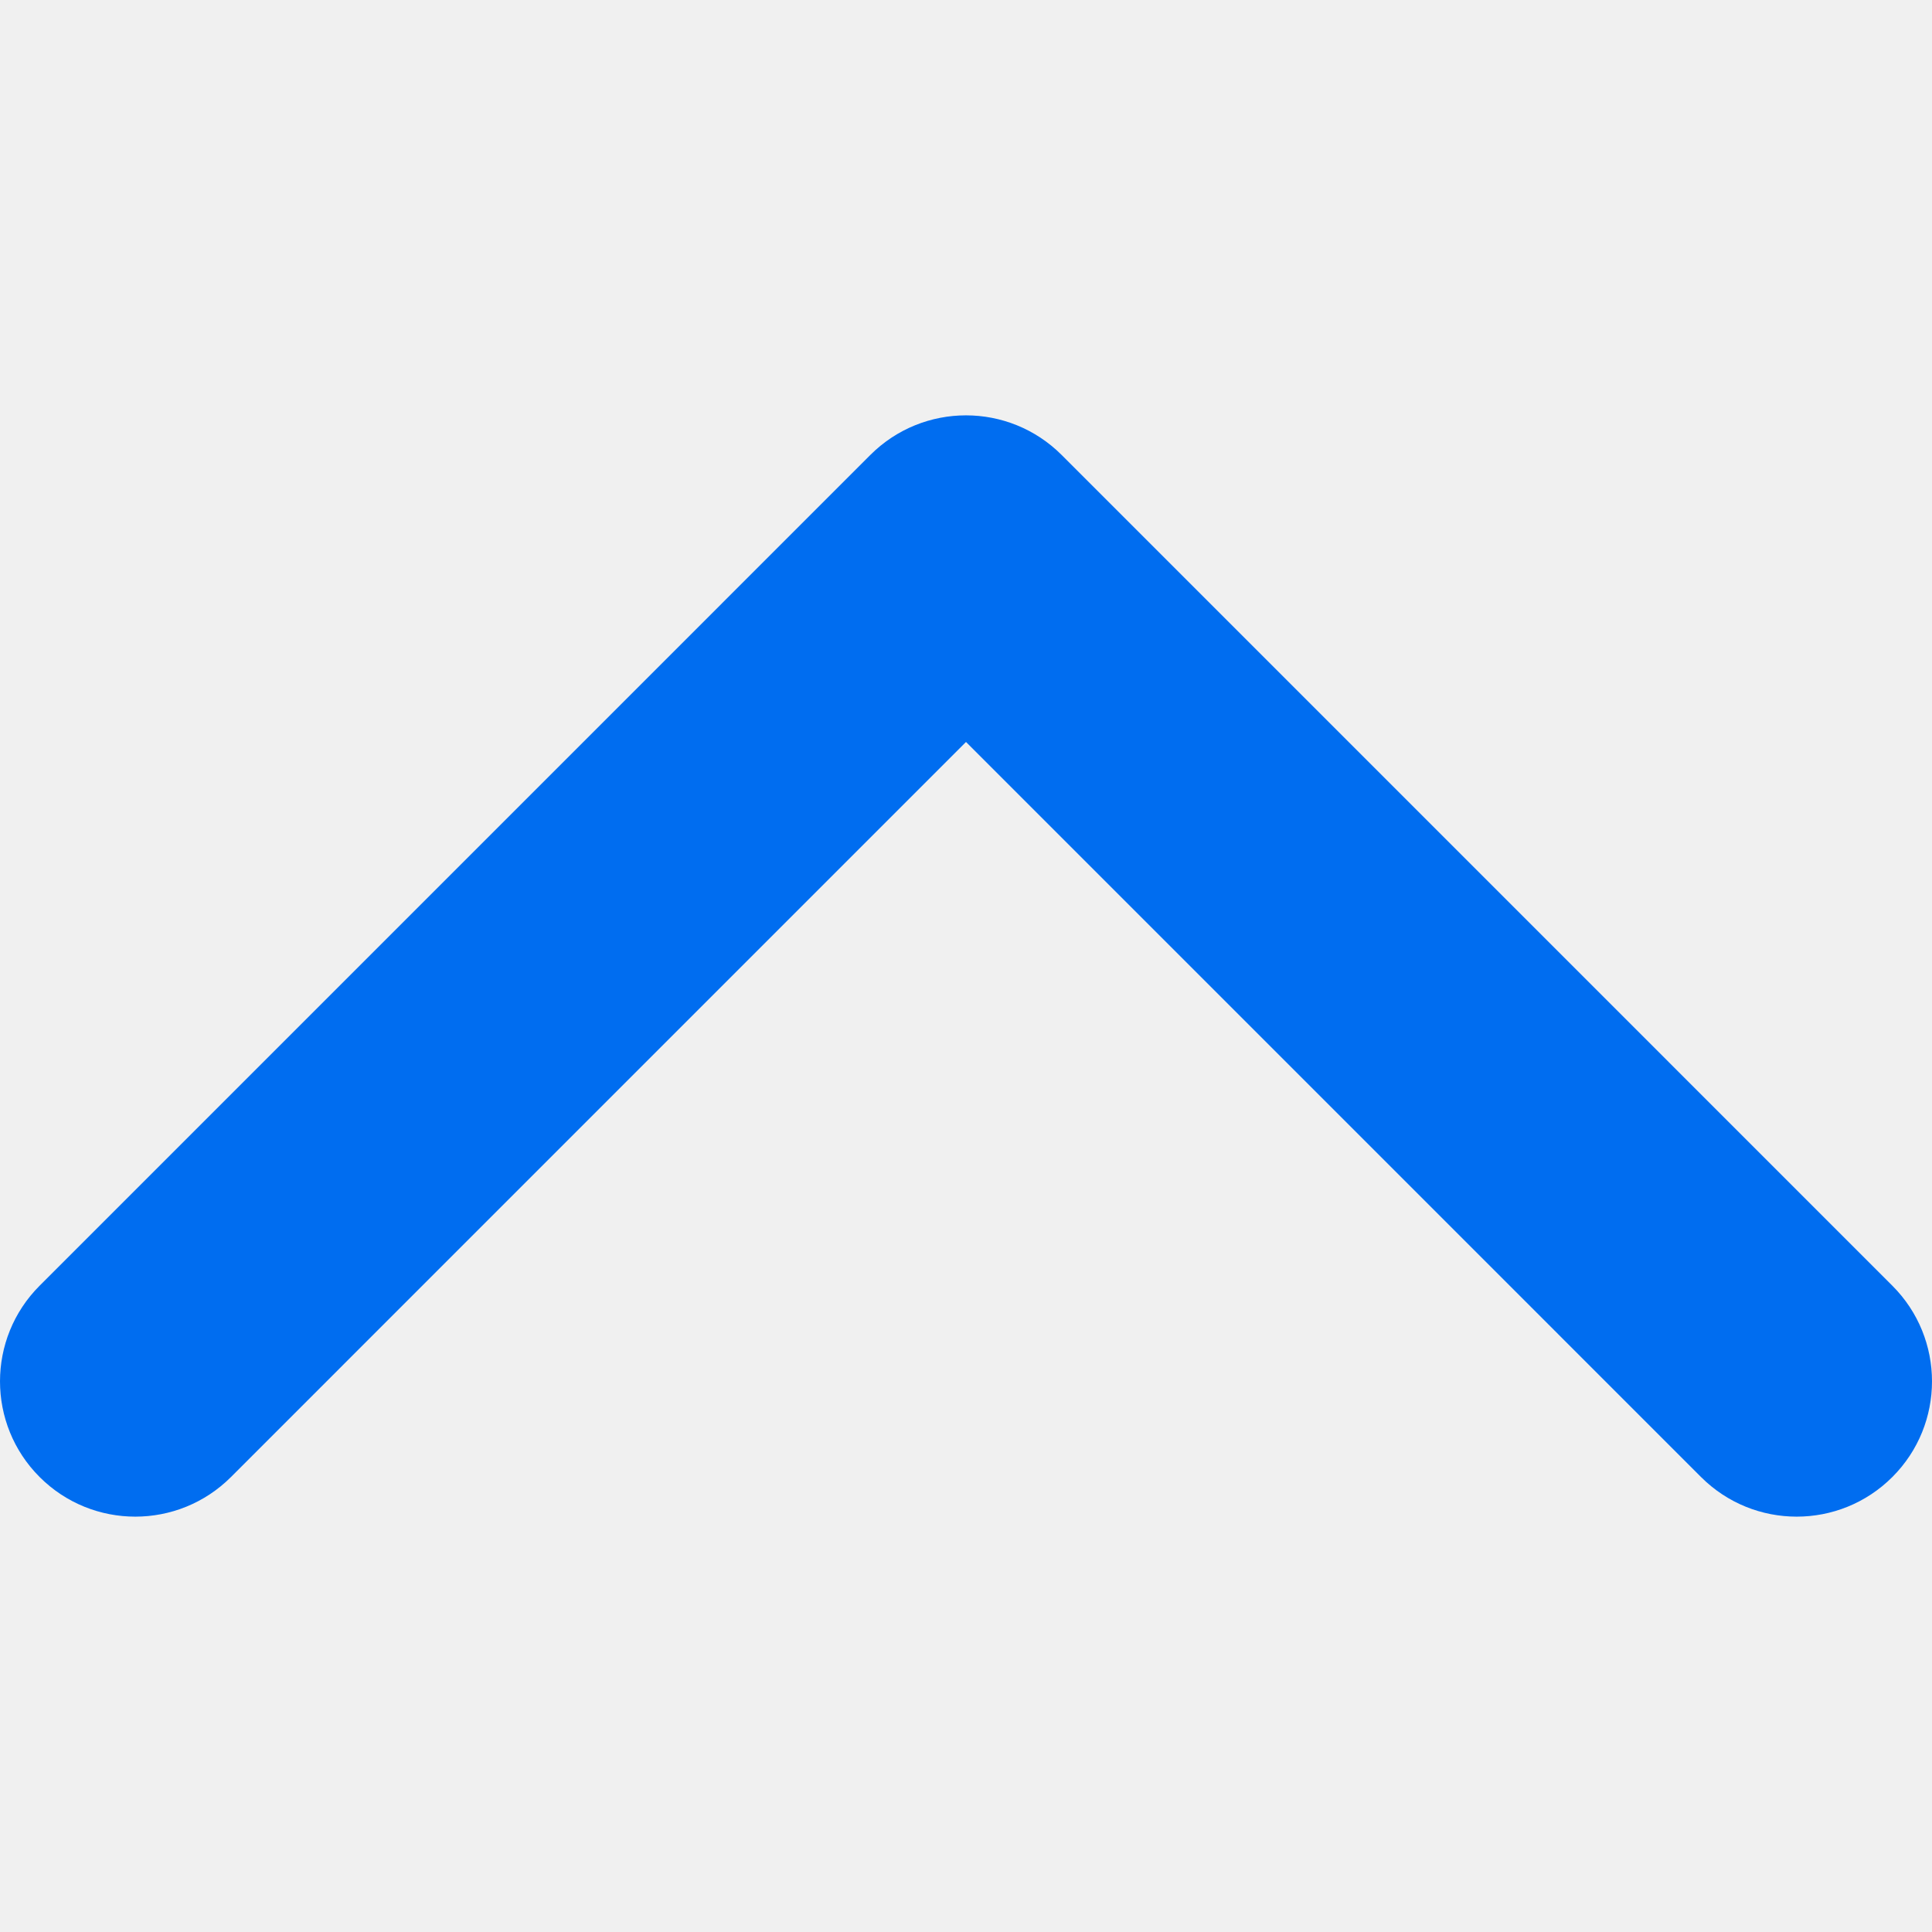
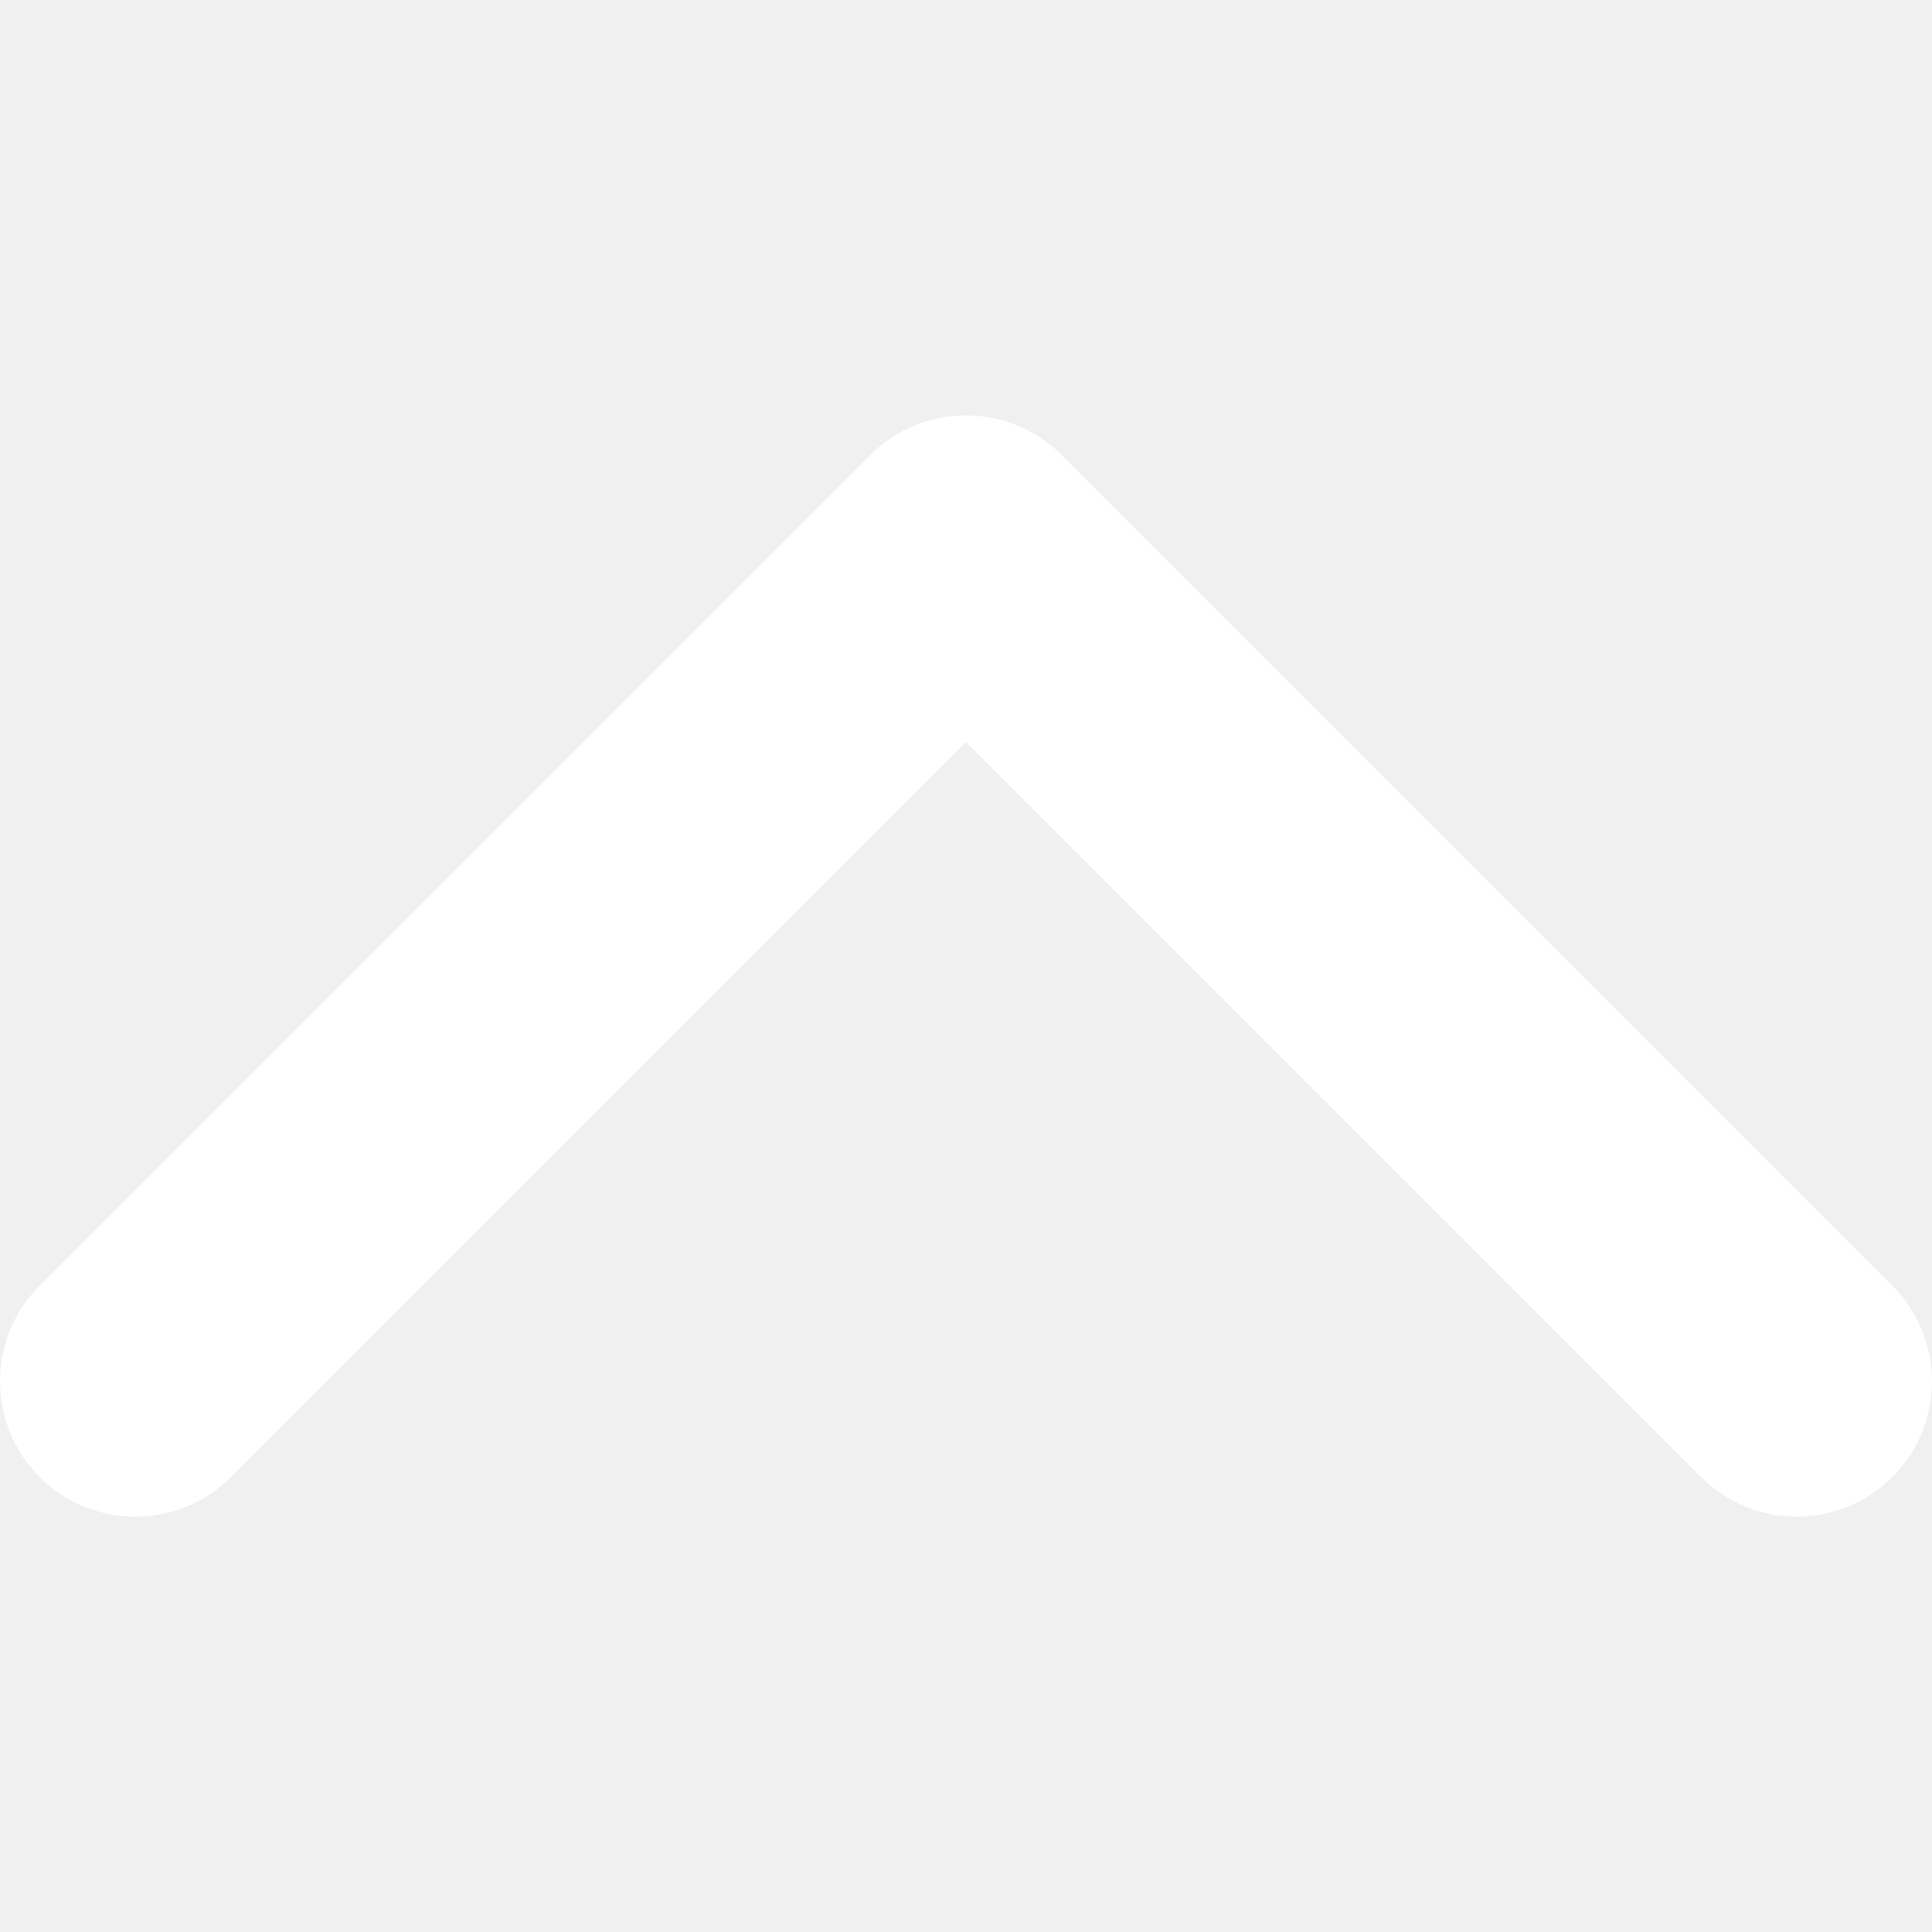
<svg xmlns="http://www.w3.org/2000/svg" version="1.1" x="0px" y="0px" width="100%" height="100%" viewBox="0 0 451.847 451.846" style="enable-background:new 0 0 451.847 451.846;" xml:space="preserve">
  <g>
-     <path d="M248.292,106.406l194.281,194.29c12.365,12.359,12.365,32.391,0,44.744c-12.354,12.354-32.391,12.354-44.744,0   L225.923,173.529L54.018,345.44c-12.36,12.354-32.395,12.354-44.748,0c-12.359-12.354-12.359-32.391,0-44.75L203.554,106.4   c6.18-6.174,14.271-9.259,22.369-9.259C234.018,97.141,242.115,100.232,248.292,106.406z" fill="#006DF0" />
+     <path d="M248.292,106.406l194.281,194.29c12.365,12.359,12.365,32.391,0,44.744c-12.354,12.354-32.391,12.354-44.744,0   L225.923,173.529L54.018,345.44c-12.36,12.354-32.395,12.354-44.748,0c-12.359-12.354-12.359-32.391,0-44.75L203.554,106.4   c6.18-6.174,14.271-9.259,22.369-9.259C234.018,97.141,242.115,100.232,248.292,106.406z" fill="#FFFFFF" />
  </g>
  <g>
</g>
  <g>
</g>
  <g>
</g>
  <g>
</g>
  <g>
</g>
  <g>
</g>
  <g>
</g>
  <g>
</g>
  <g>
</g>
  <g>
</g>
  <g>
</g>
  <g>
</g>
  <g>
</g>
  <g>
</g>
  <g>
</g>
</svg>
